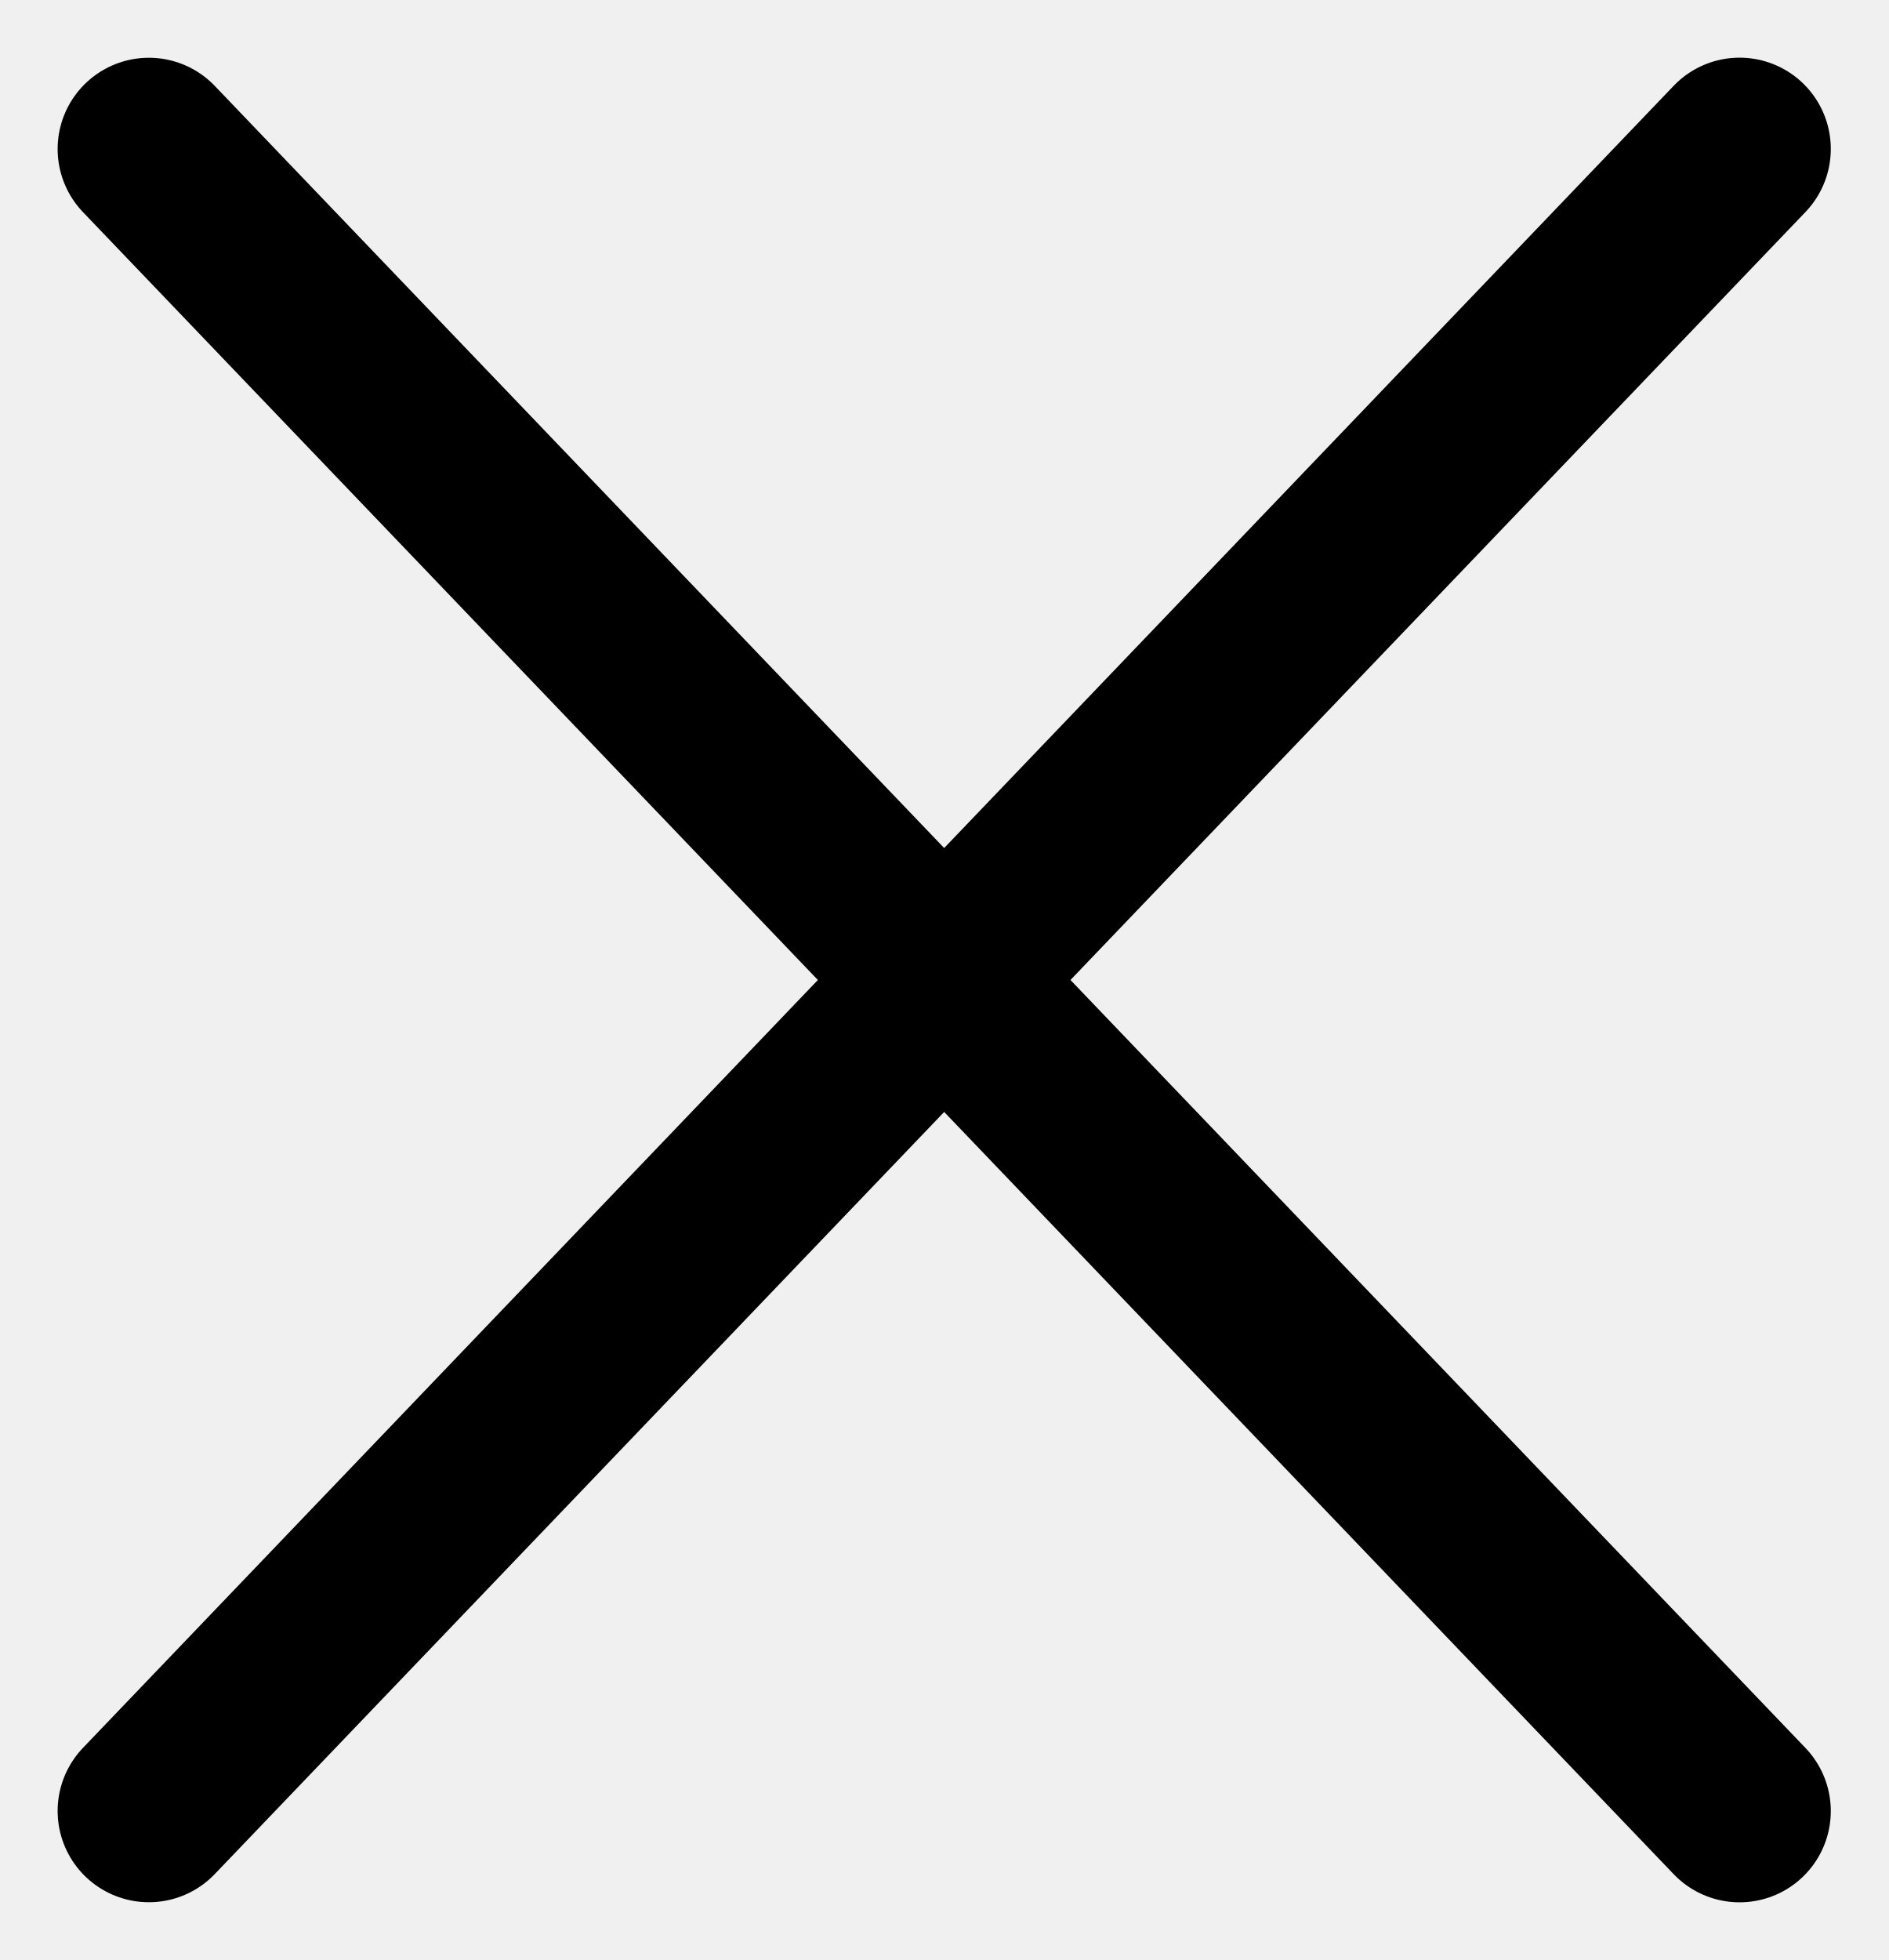
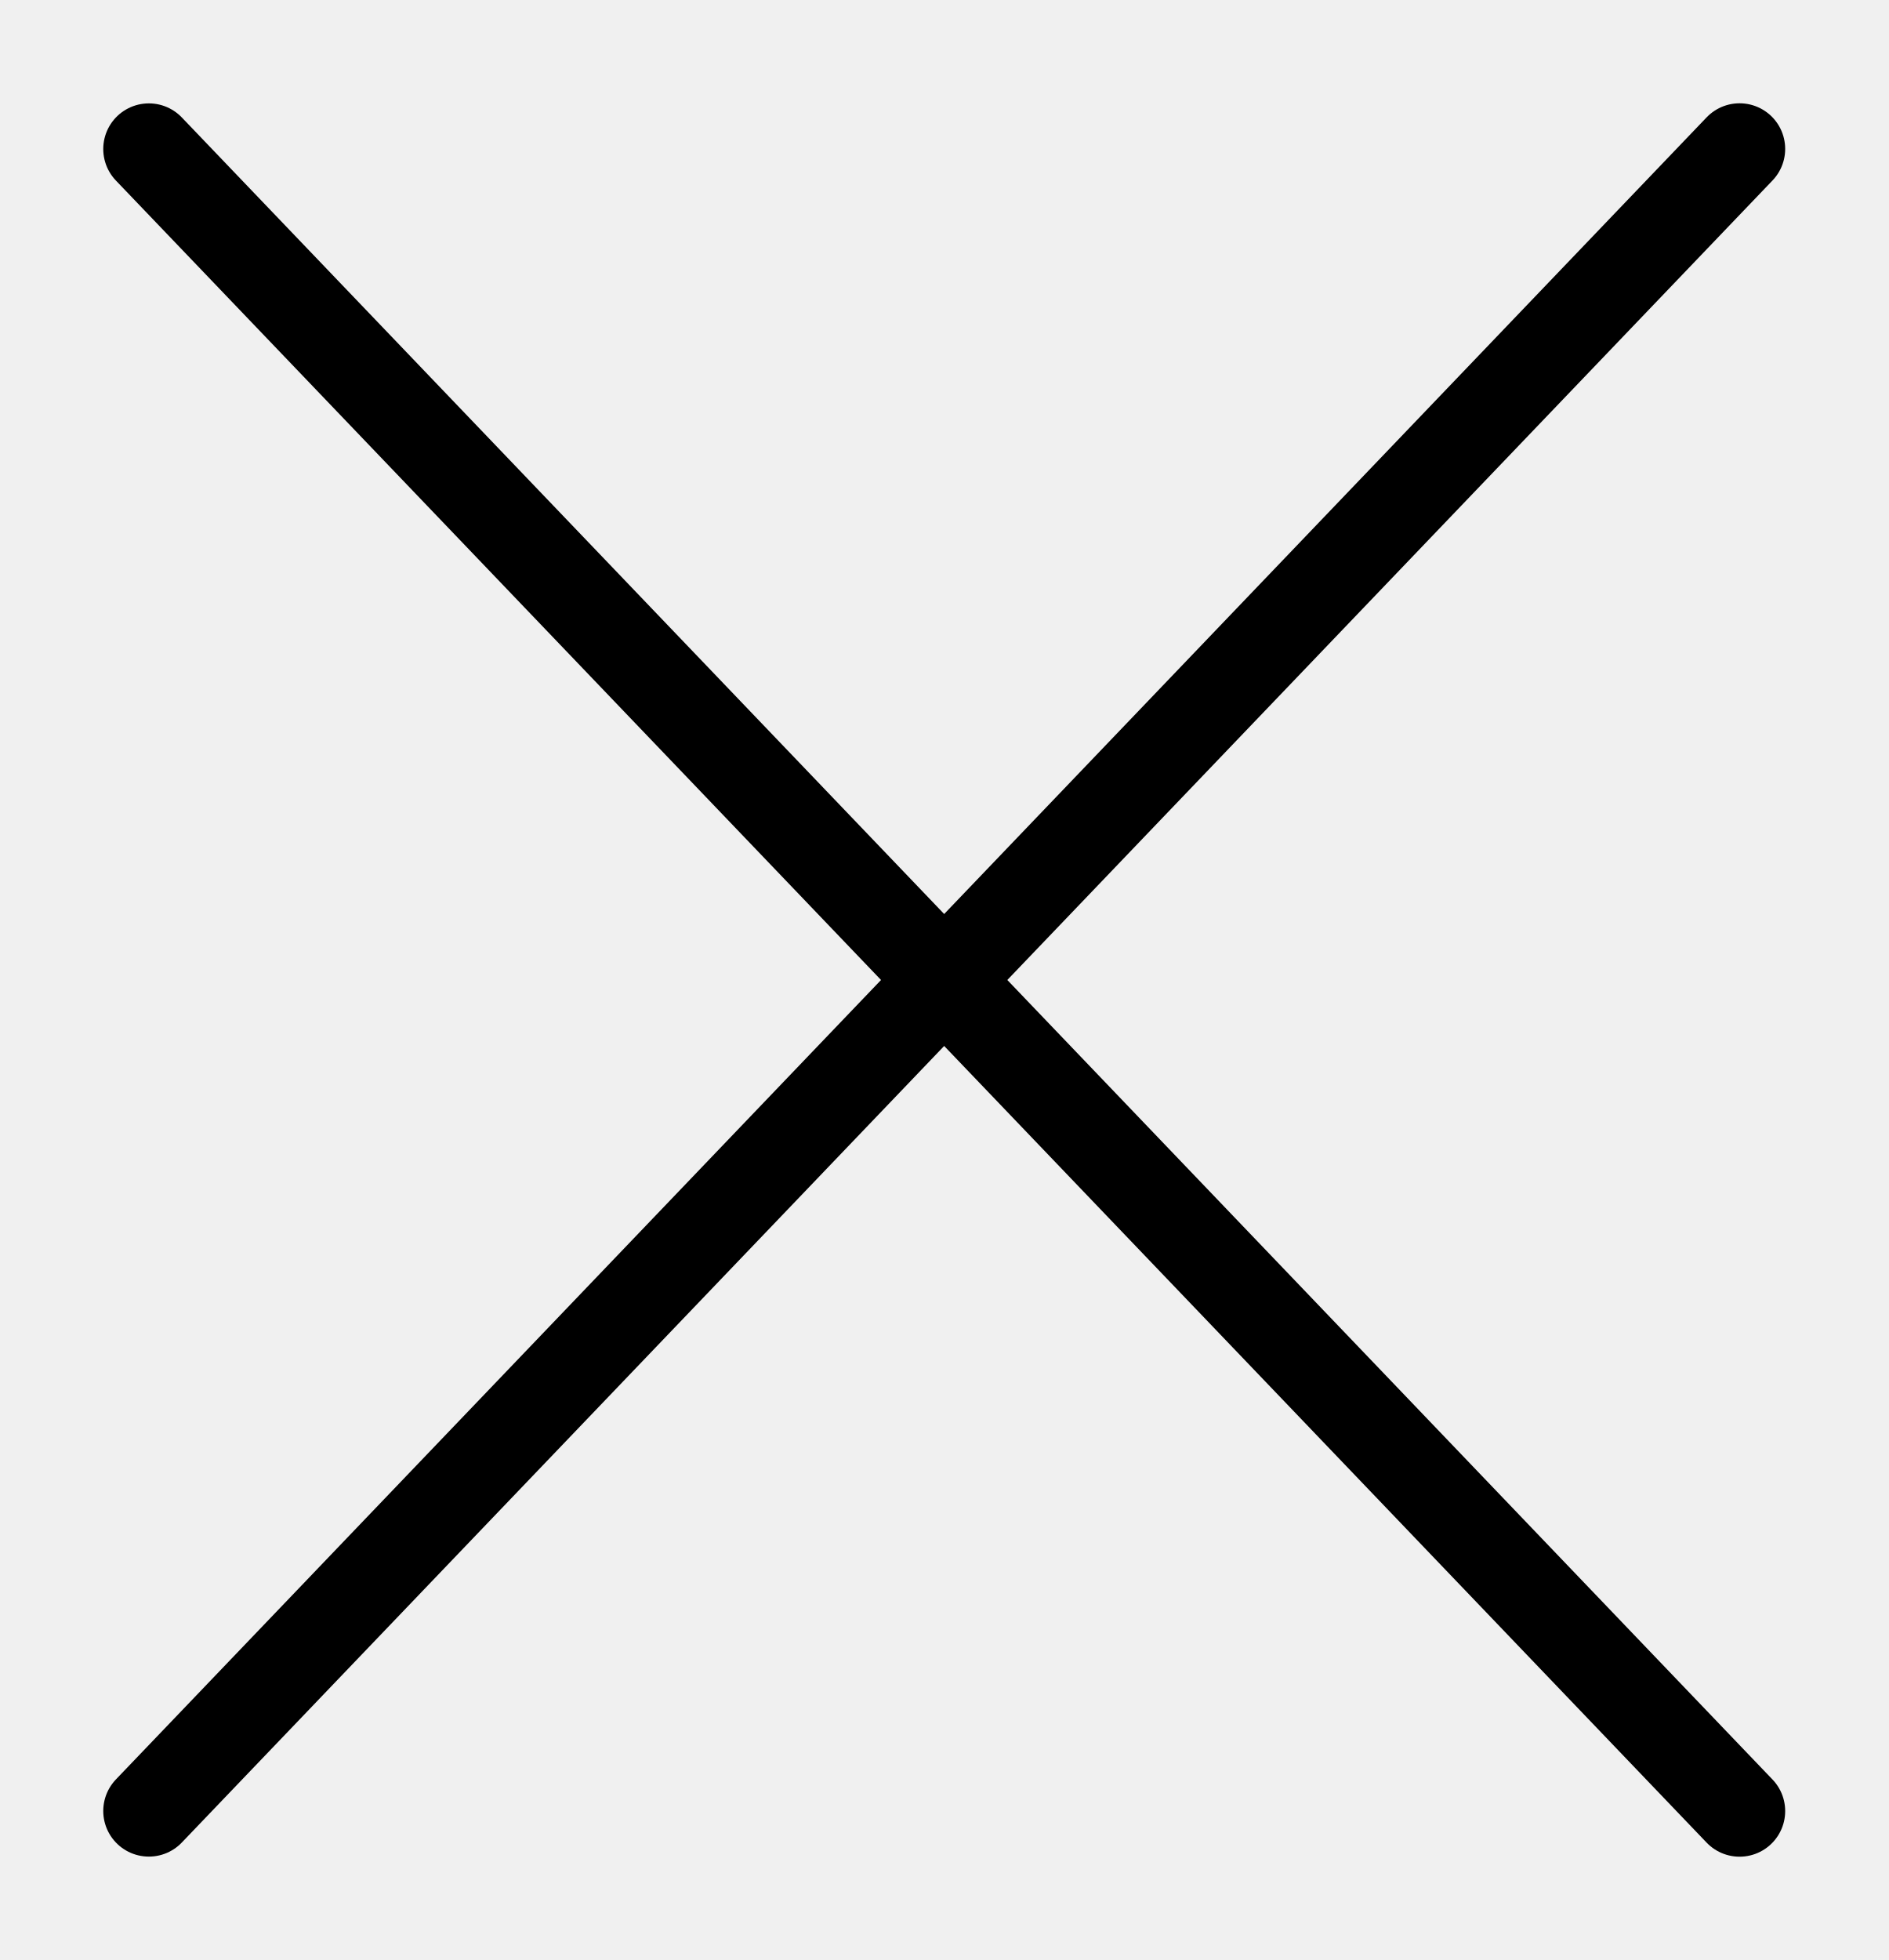
<svg xmlns="http://www.w3.org/2000/svg" version="1.1" viewBox="0 0 20.699 21.479">
  <g transform="translate(1.632 1.6339)" label="Layer 1">
-     <path d="m-2.5783e-4 -0.001 17.436 18.214" fill="#ffffff" stroke="#000" stroke-linecap="round" stroke-width="2" />
-     <path d="m-2.5783e-4 18.212 17.436-18.214" fill="#ffffff" stroke="#000" stroke-linecap="round" stroke-width="2" />
+     <path d="m-2.5783e-4 -0.001 17.436 18.214" fill="#ffffff" stroke="#000" stroke-linecap="round" strokeWidth="2" />
+     <path d="m-2.5783e-4 18.212 17.436-18.214" fill="#ffffff" stroke="#000" stroke-linecap="round" strokeWidth="2" />
  </g>
</svg>
